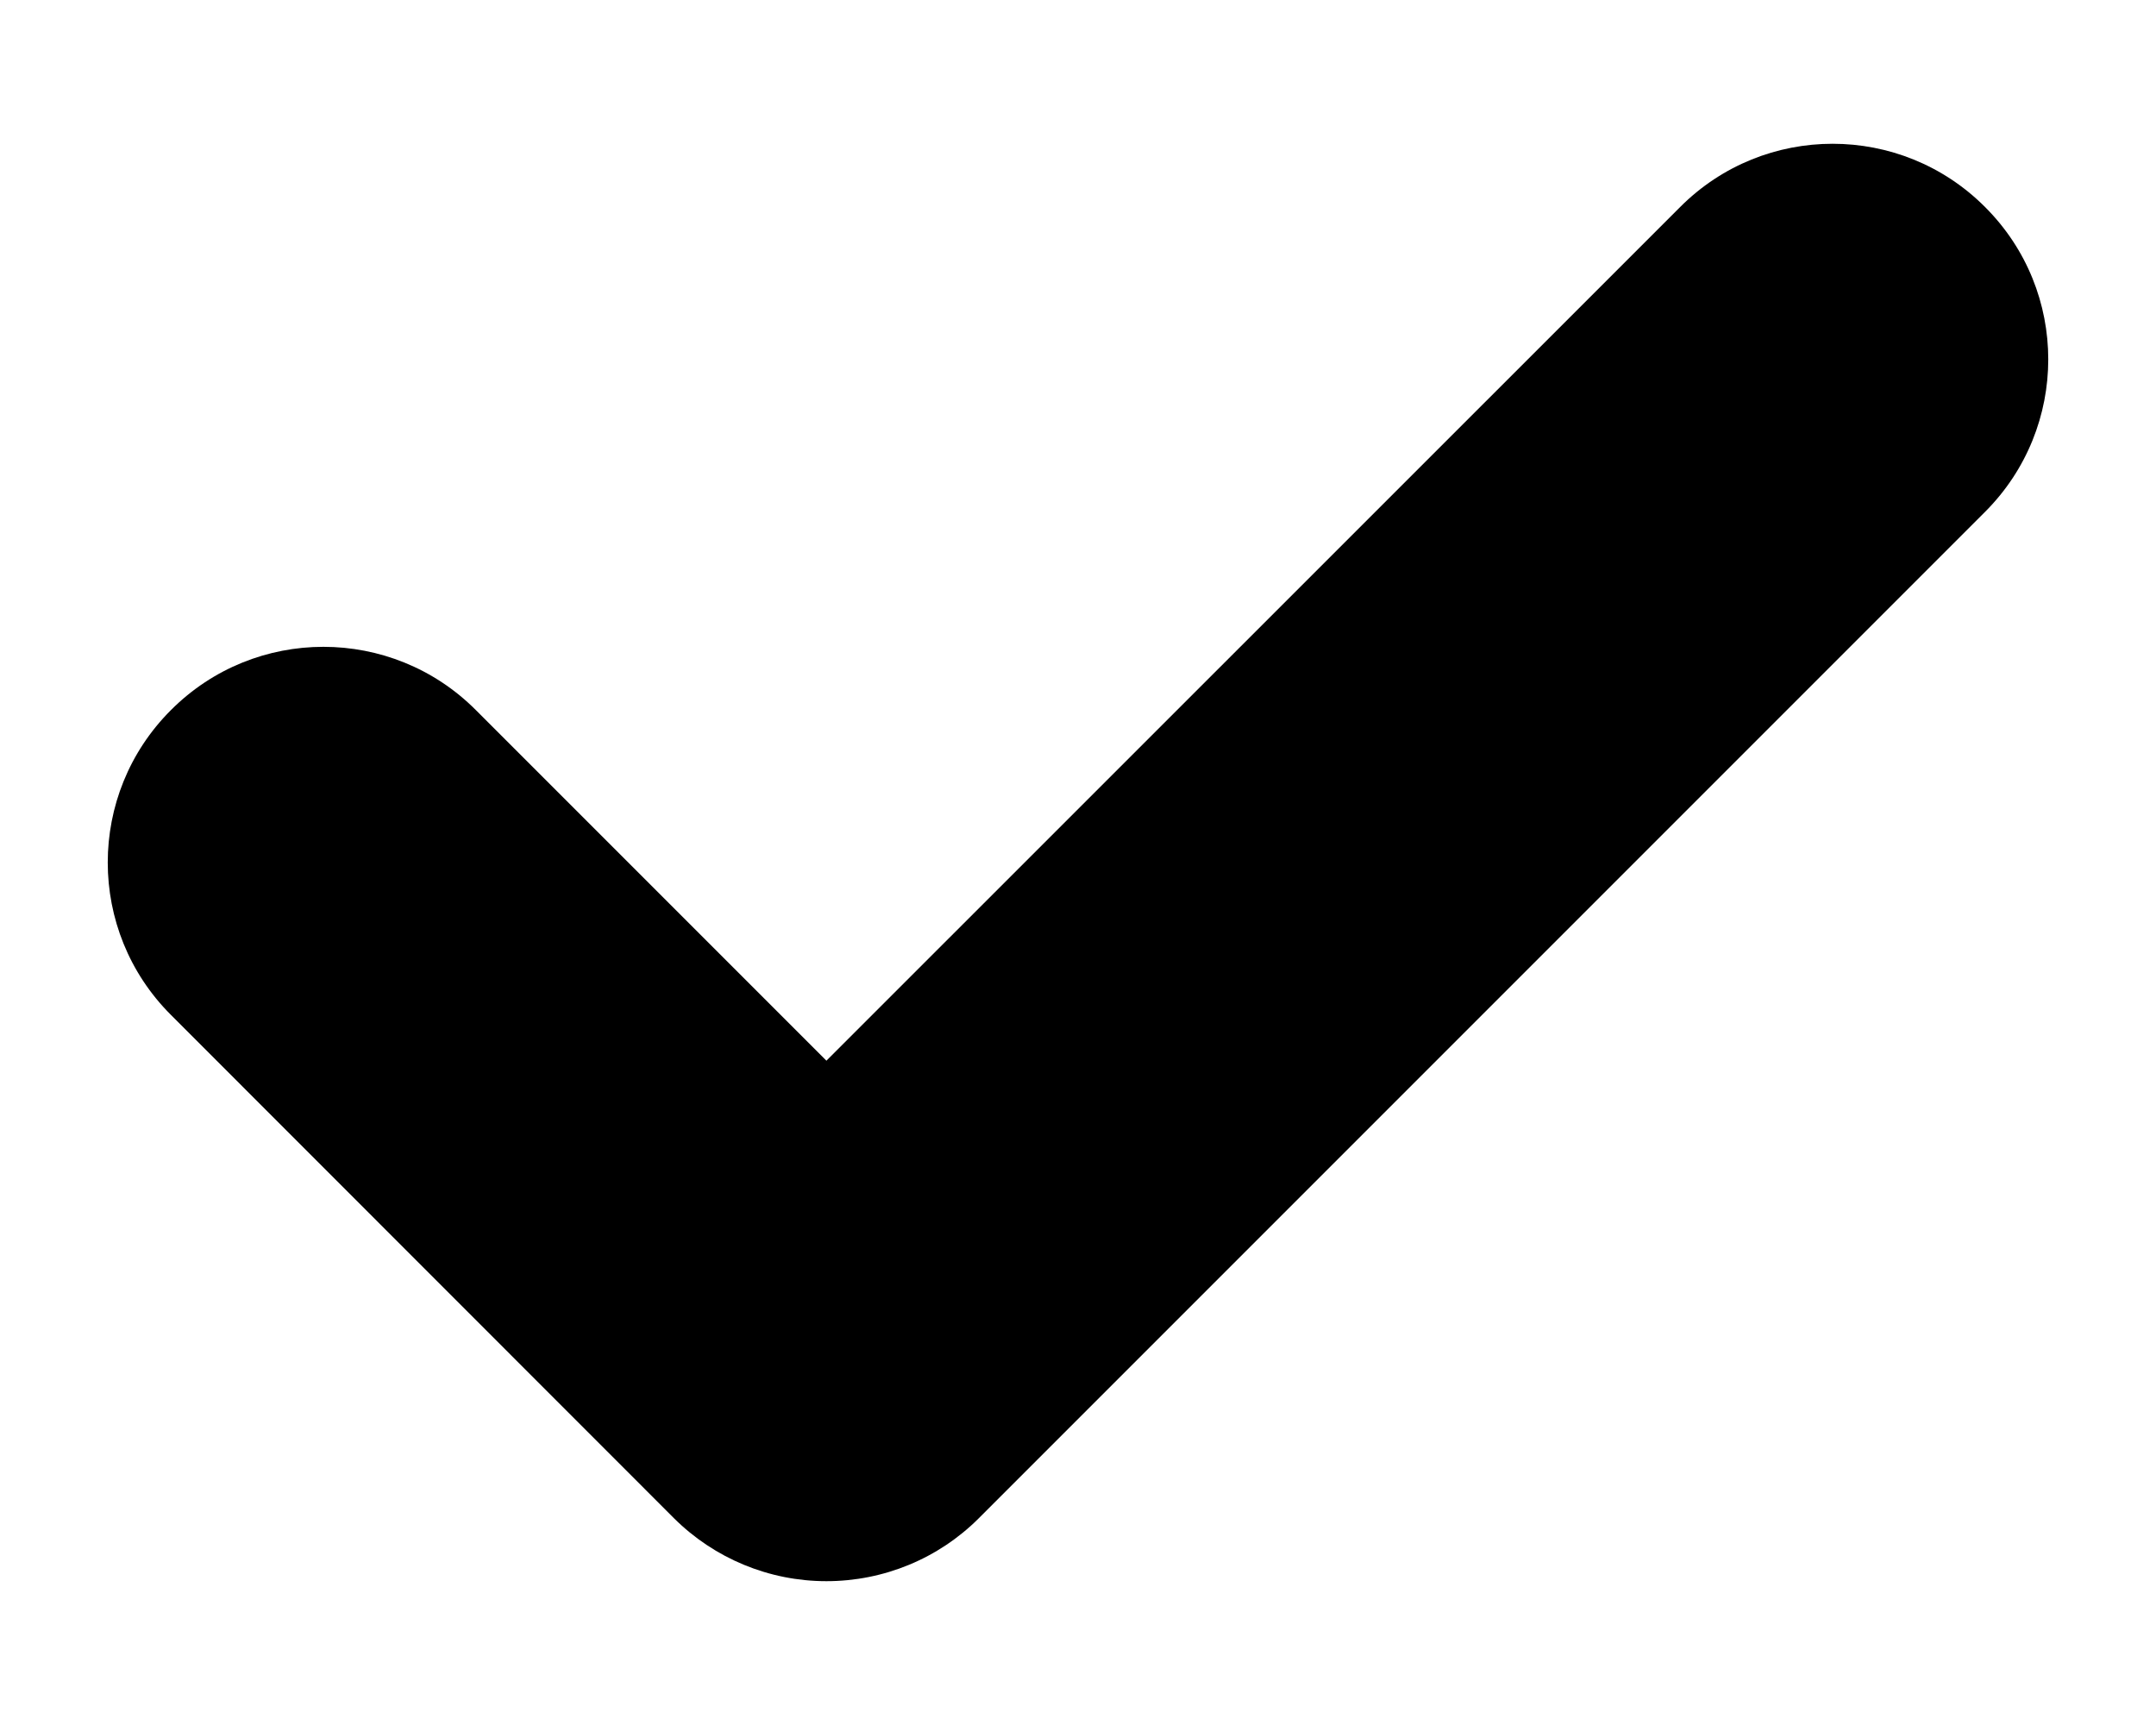
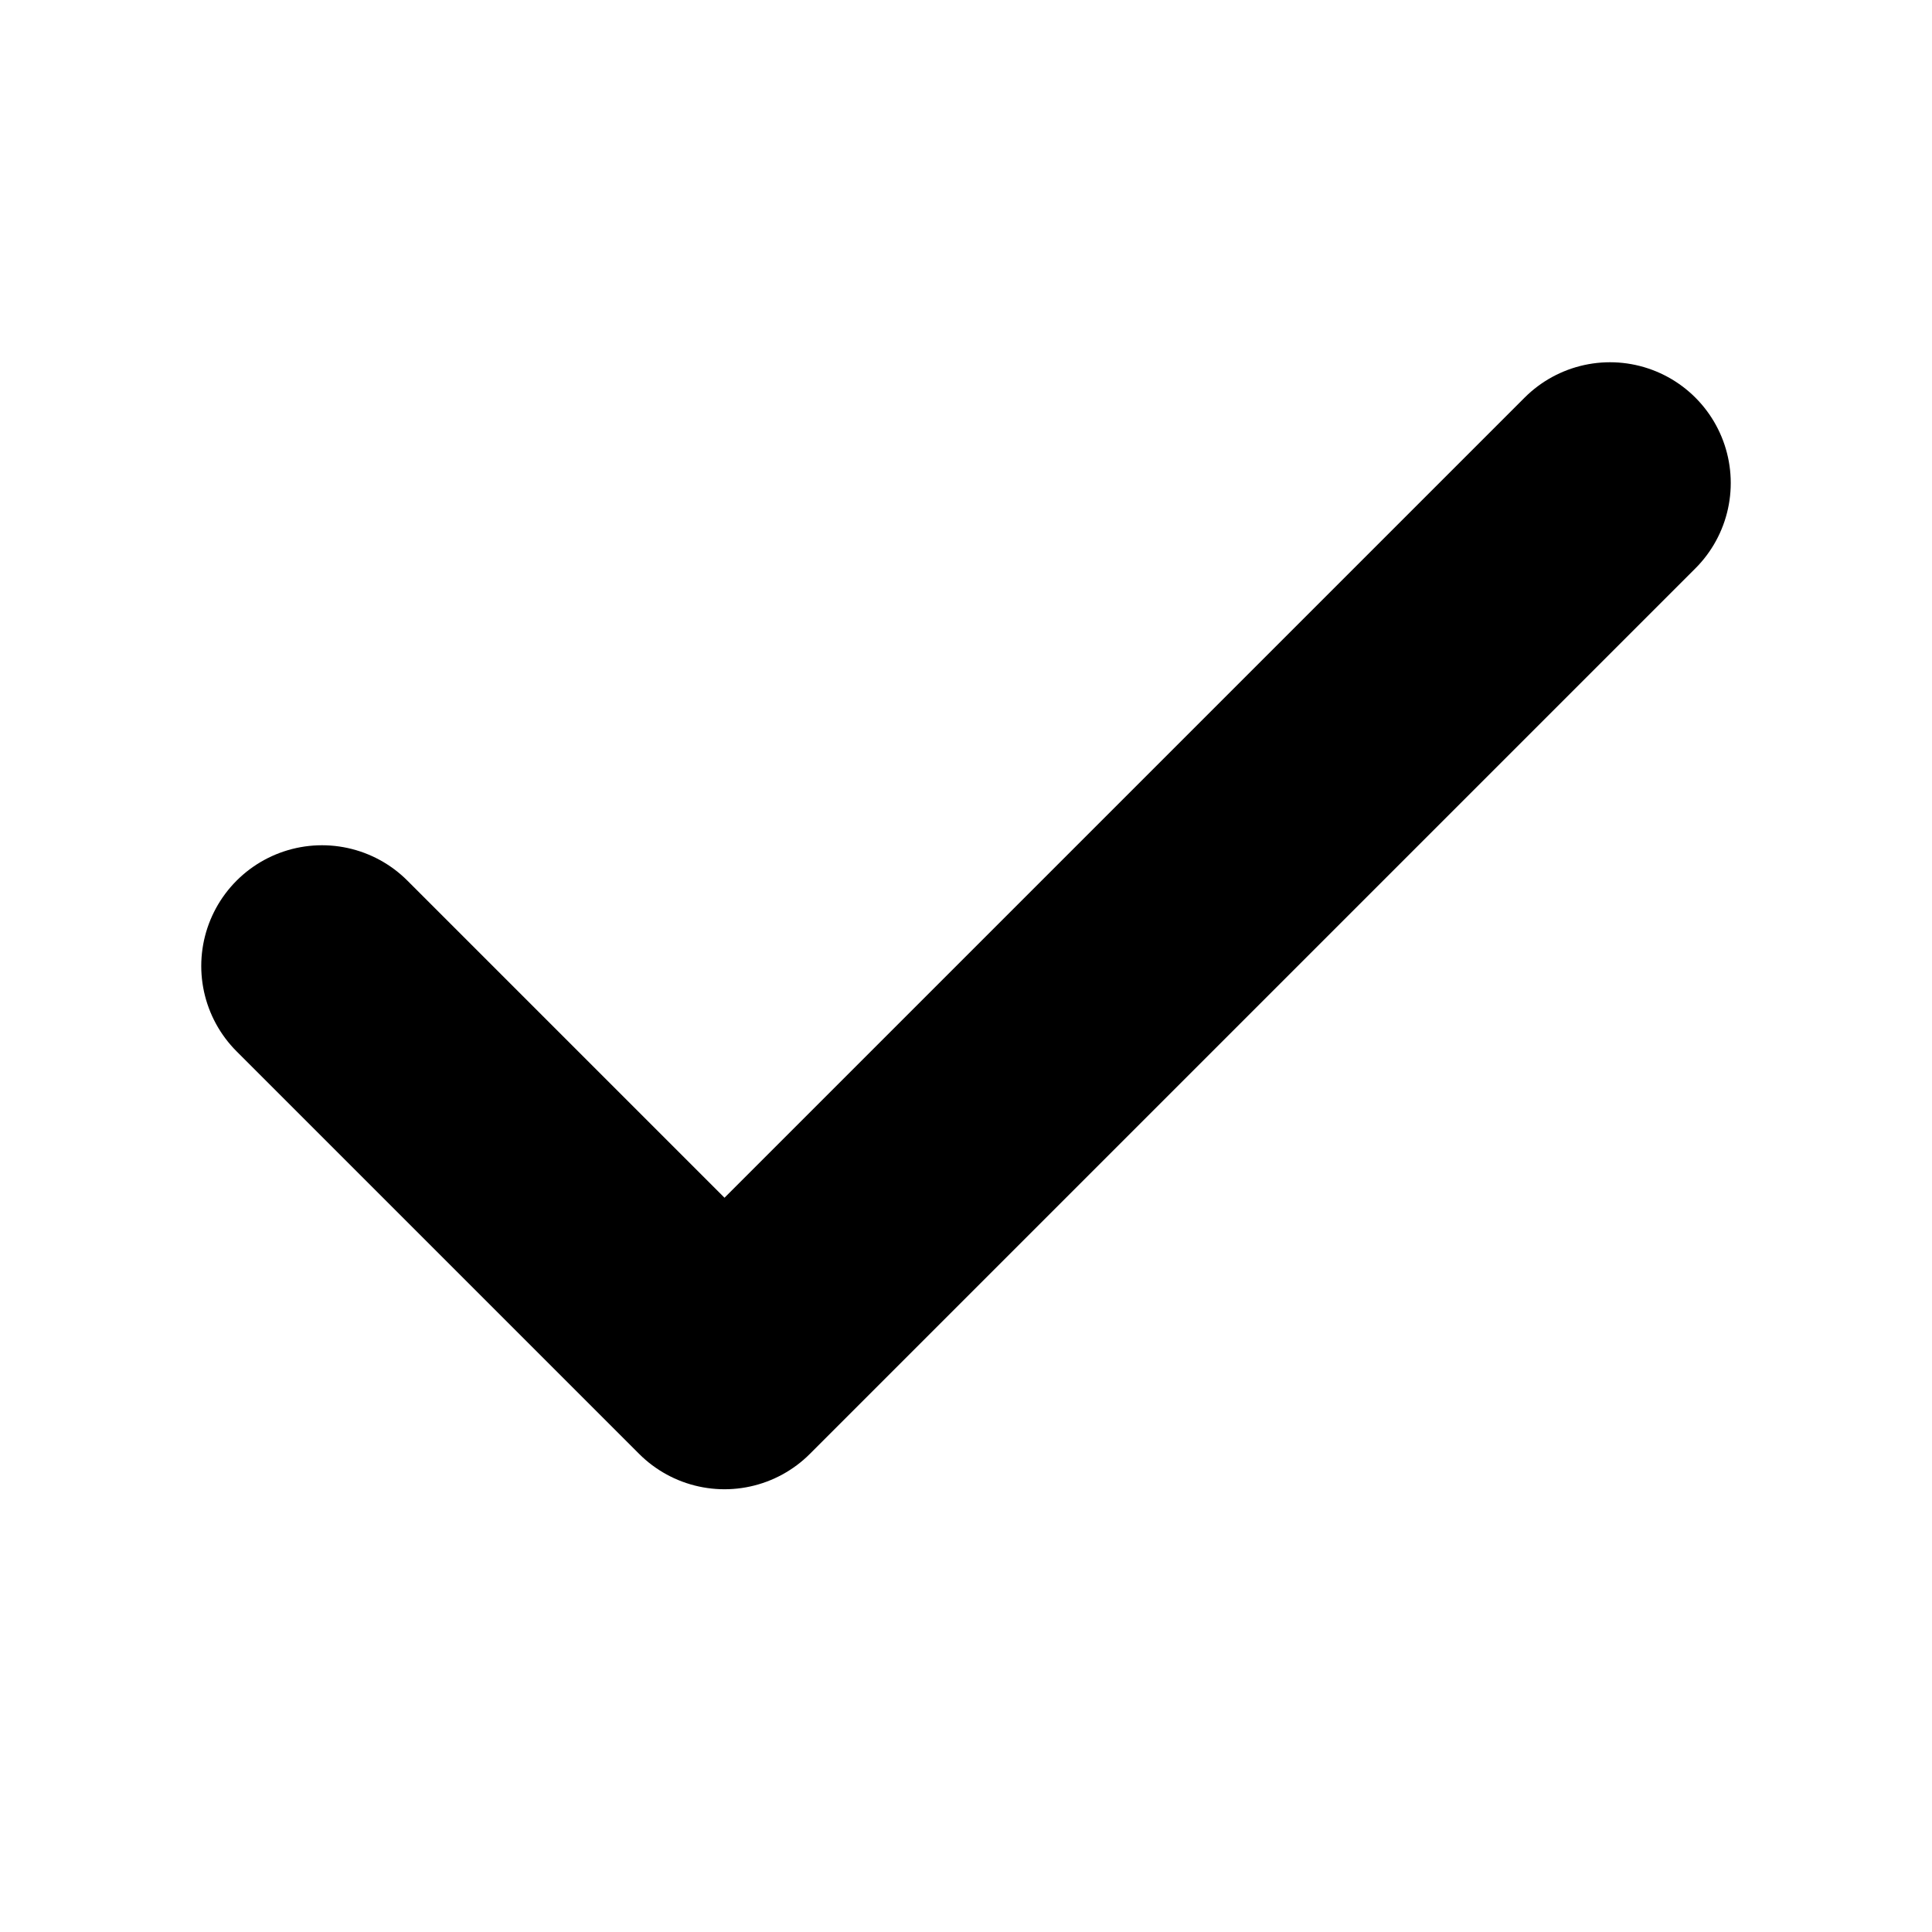
- <svg xmlns="http://www.w3.org/2000/svg" width="10" height="8" viewBox="0 0 10 8" fill="none">
-   <path d="M9.207 2.374C9.598 1.983 9.598 1.35 9.207 0.96C8.817 0.569 8.183 0.569 7.793 0.96L9.207 2.374ZM3.833 6.333L3.126 7.041C3.314 7.228 3.568 7.333 3.833 7.333C4.099 7.333 4.353 7.228 4.54 7.041L3.833 6.333ZM2.207 3.293C1.817 2.902 1.183 2.902 0.793 3.293C0.402 3.683 0.402 4.317 0.793 4.707L2.207 3.293ZM7.793 0.96L3.126 5.626L4.54 7.041L9.207 2.374L7.793 0.96ZM4.54 5.626L2.207 3.293L0.793 4.707L3.126 7.041L4.54 5.626Z" fill="currentColor" />
+ <svg xmlns="http://www.w3.org/2000/svg" width="24" height="24" viewBox="0 0 24 24" fill="none">
+   <path d="M20 6L9 17L4 12" stroke="currentColor" stroke-width="3" stroke-linecap="round" stroke-linejoin="round" />
</svg>
